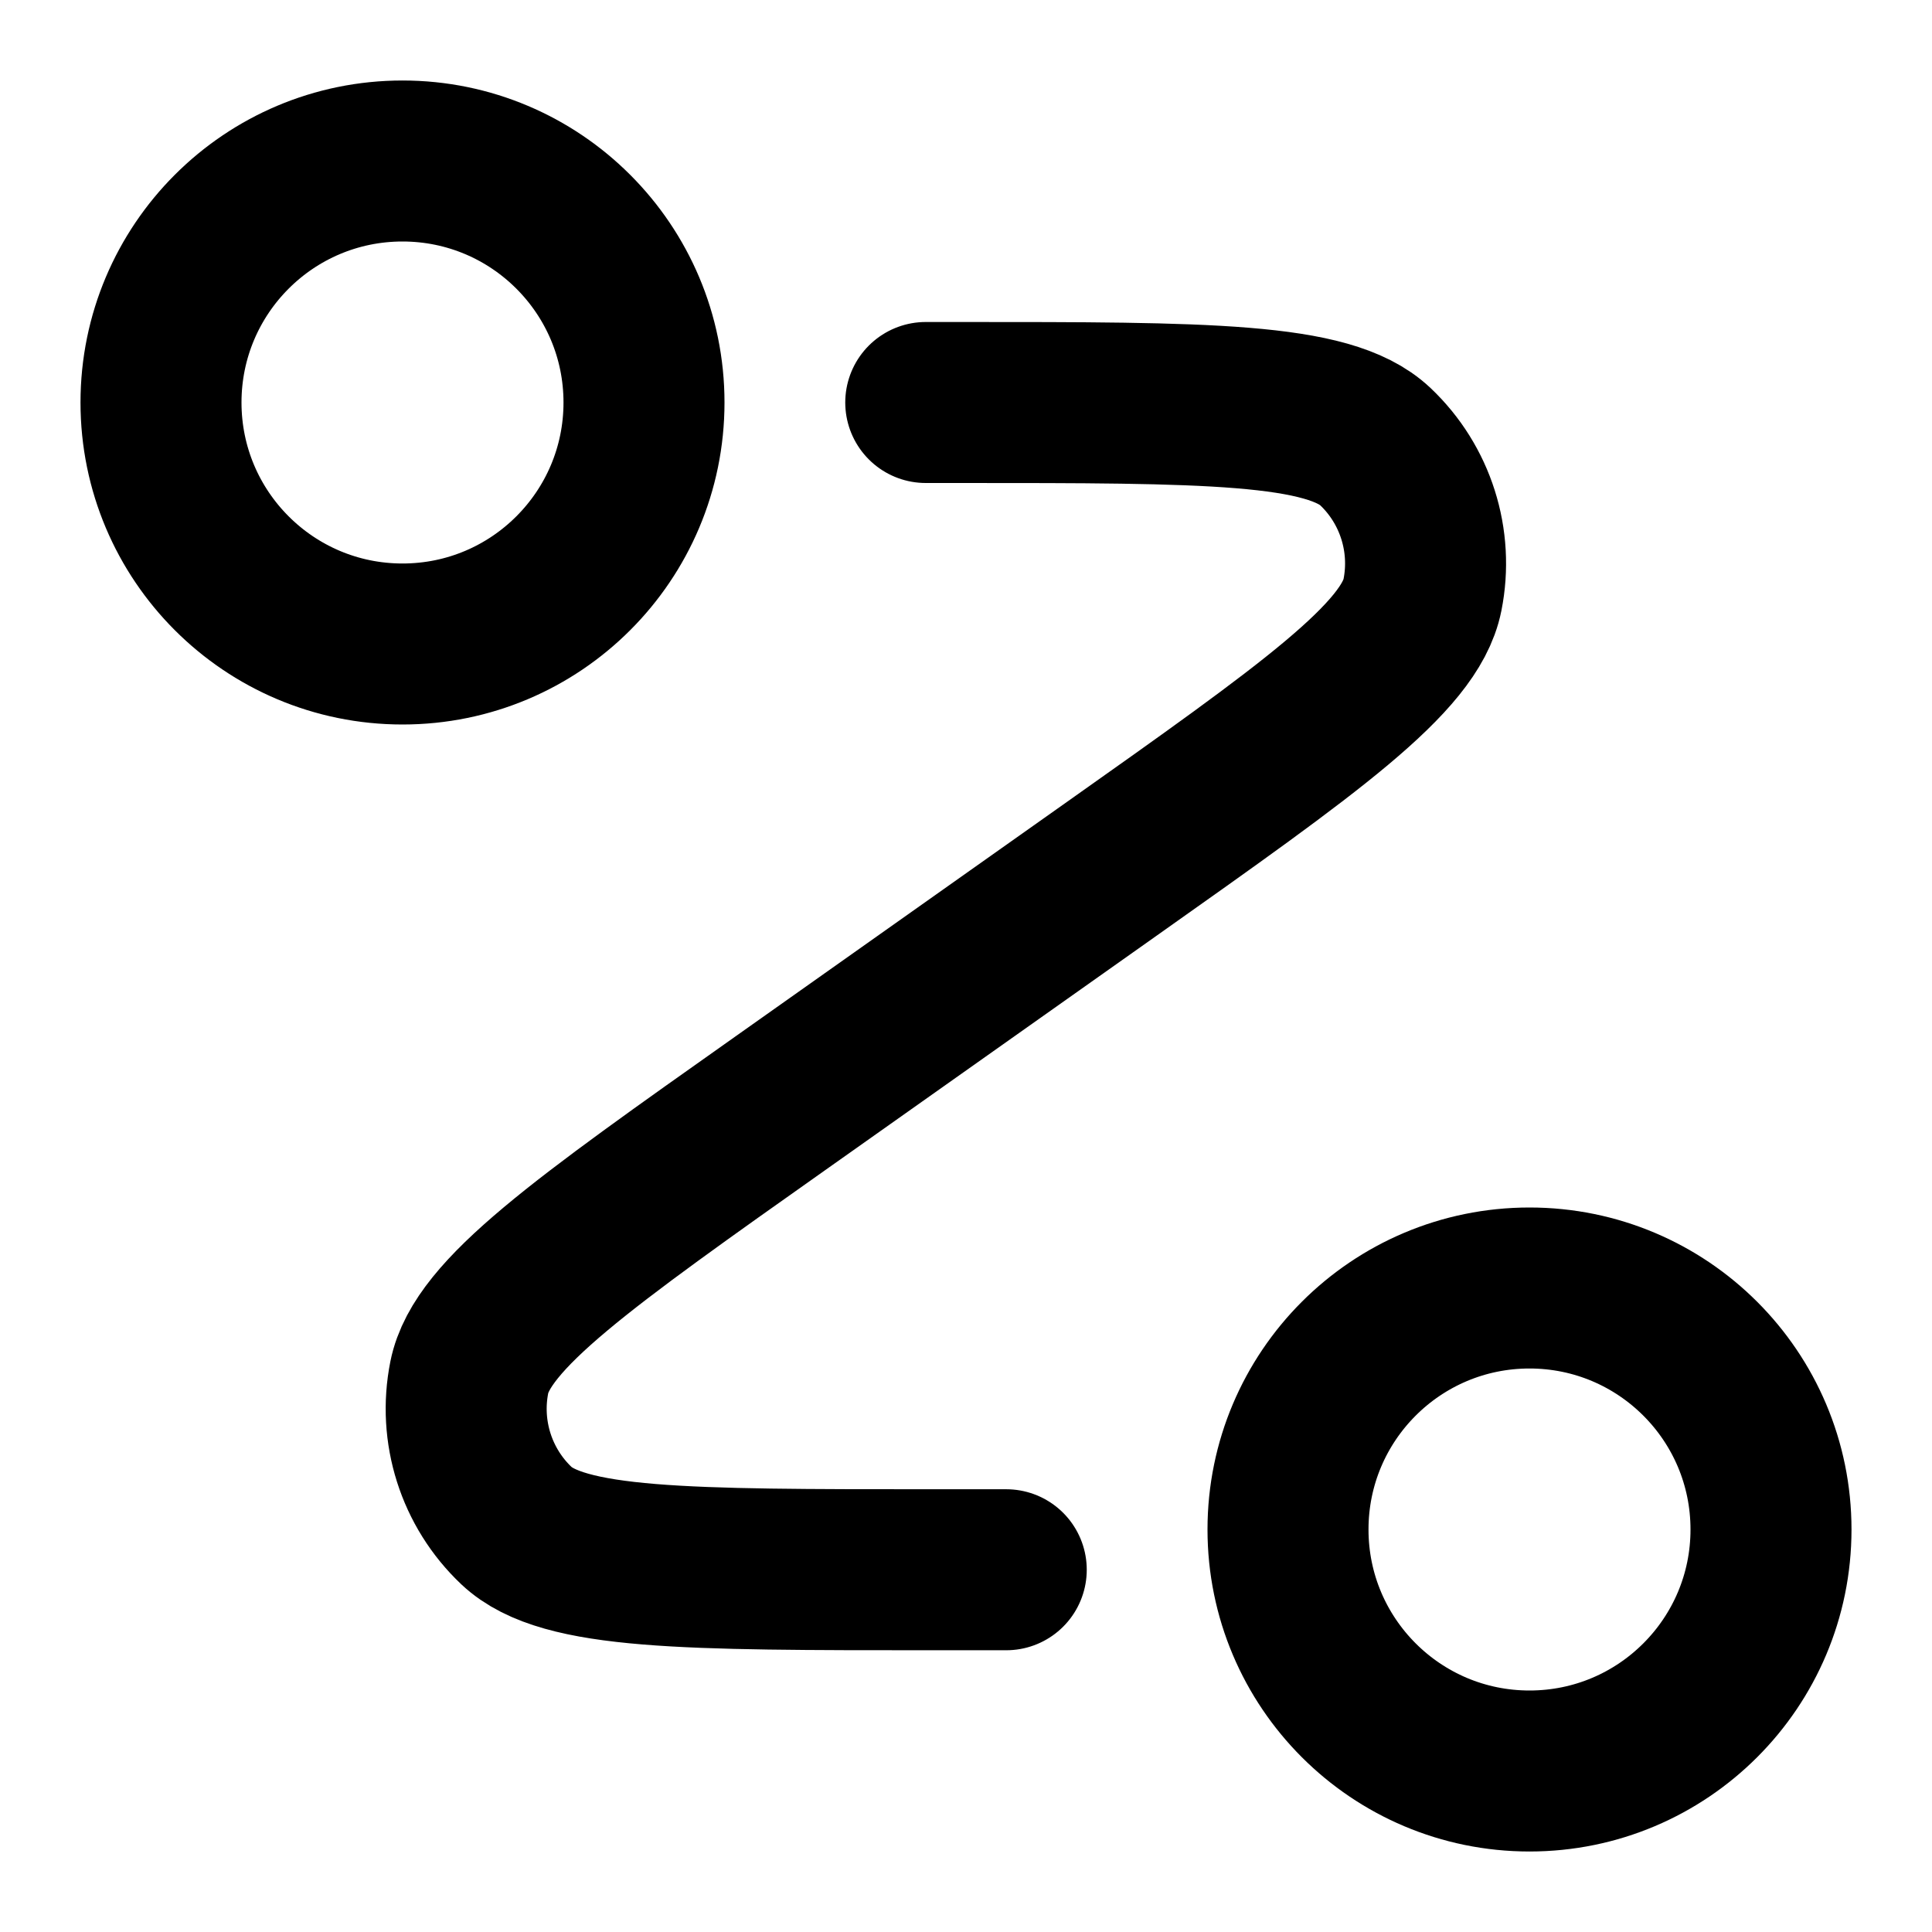
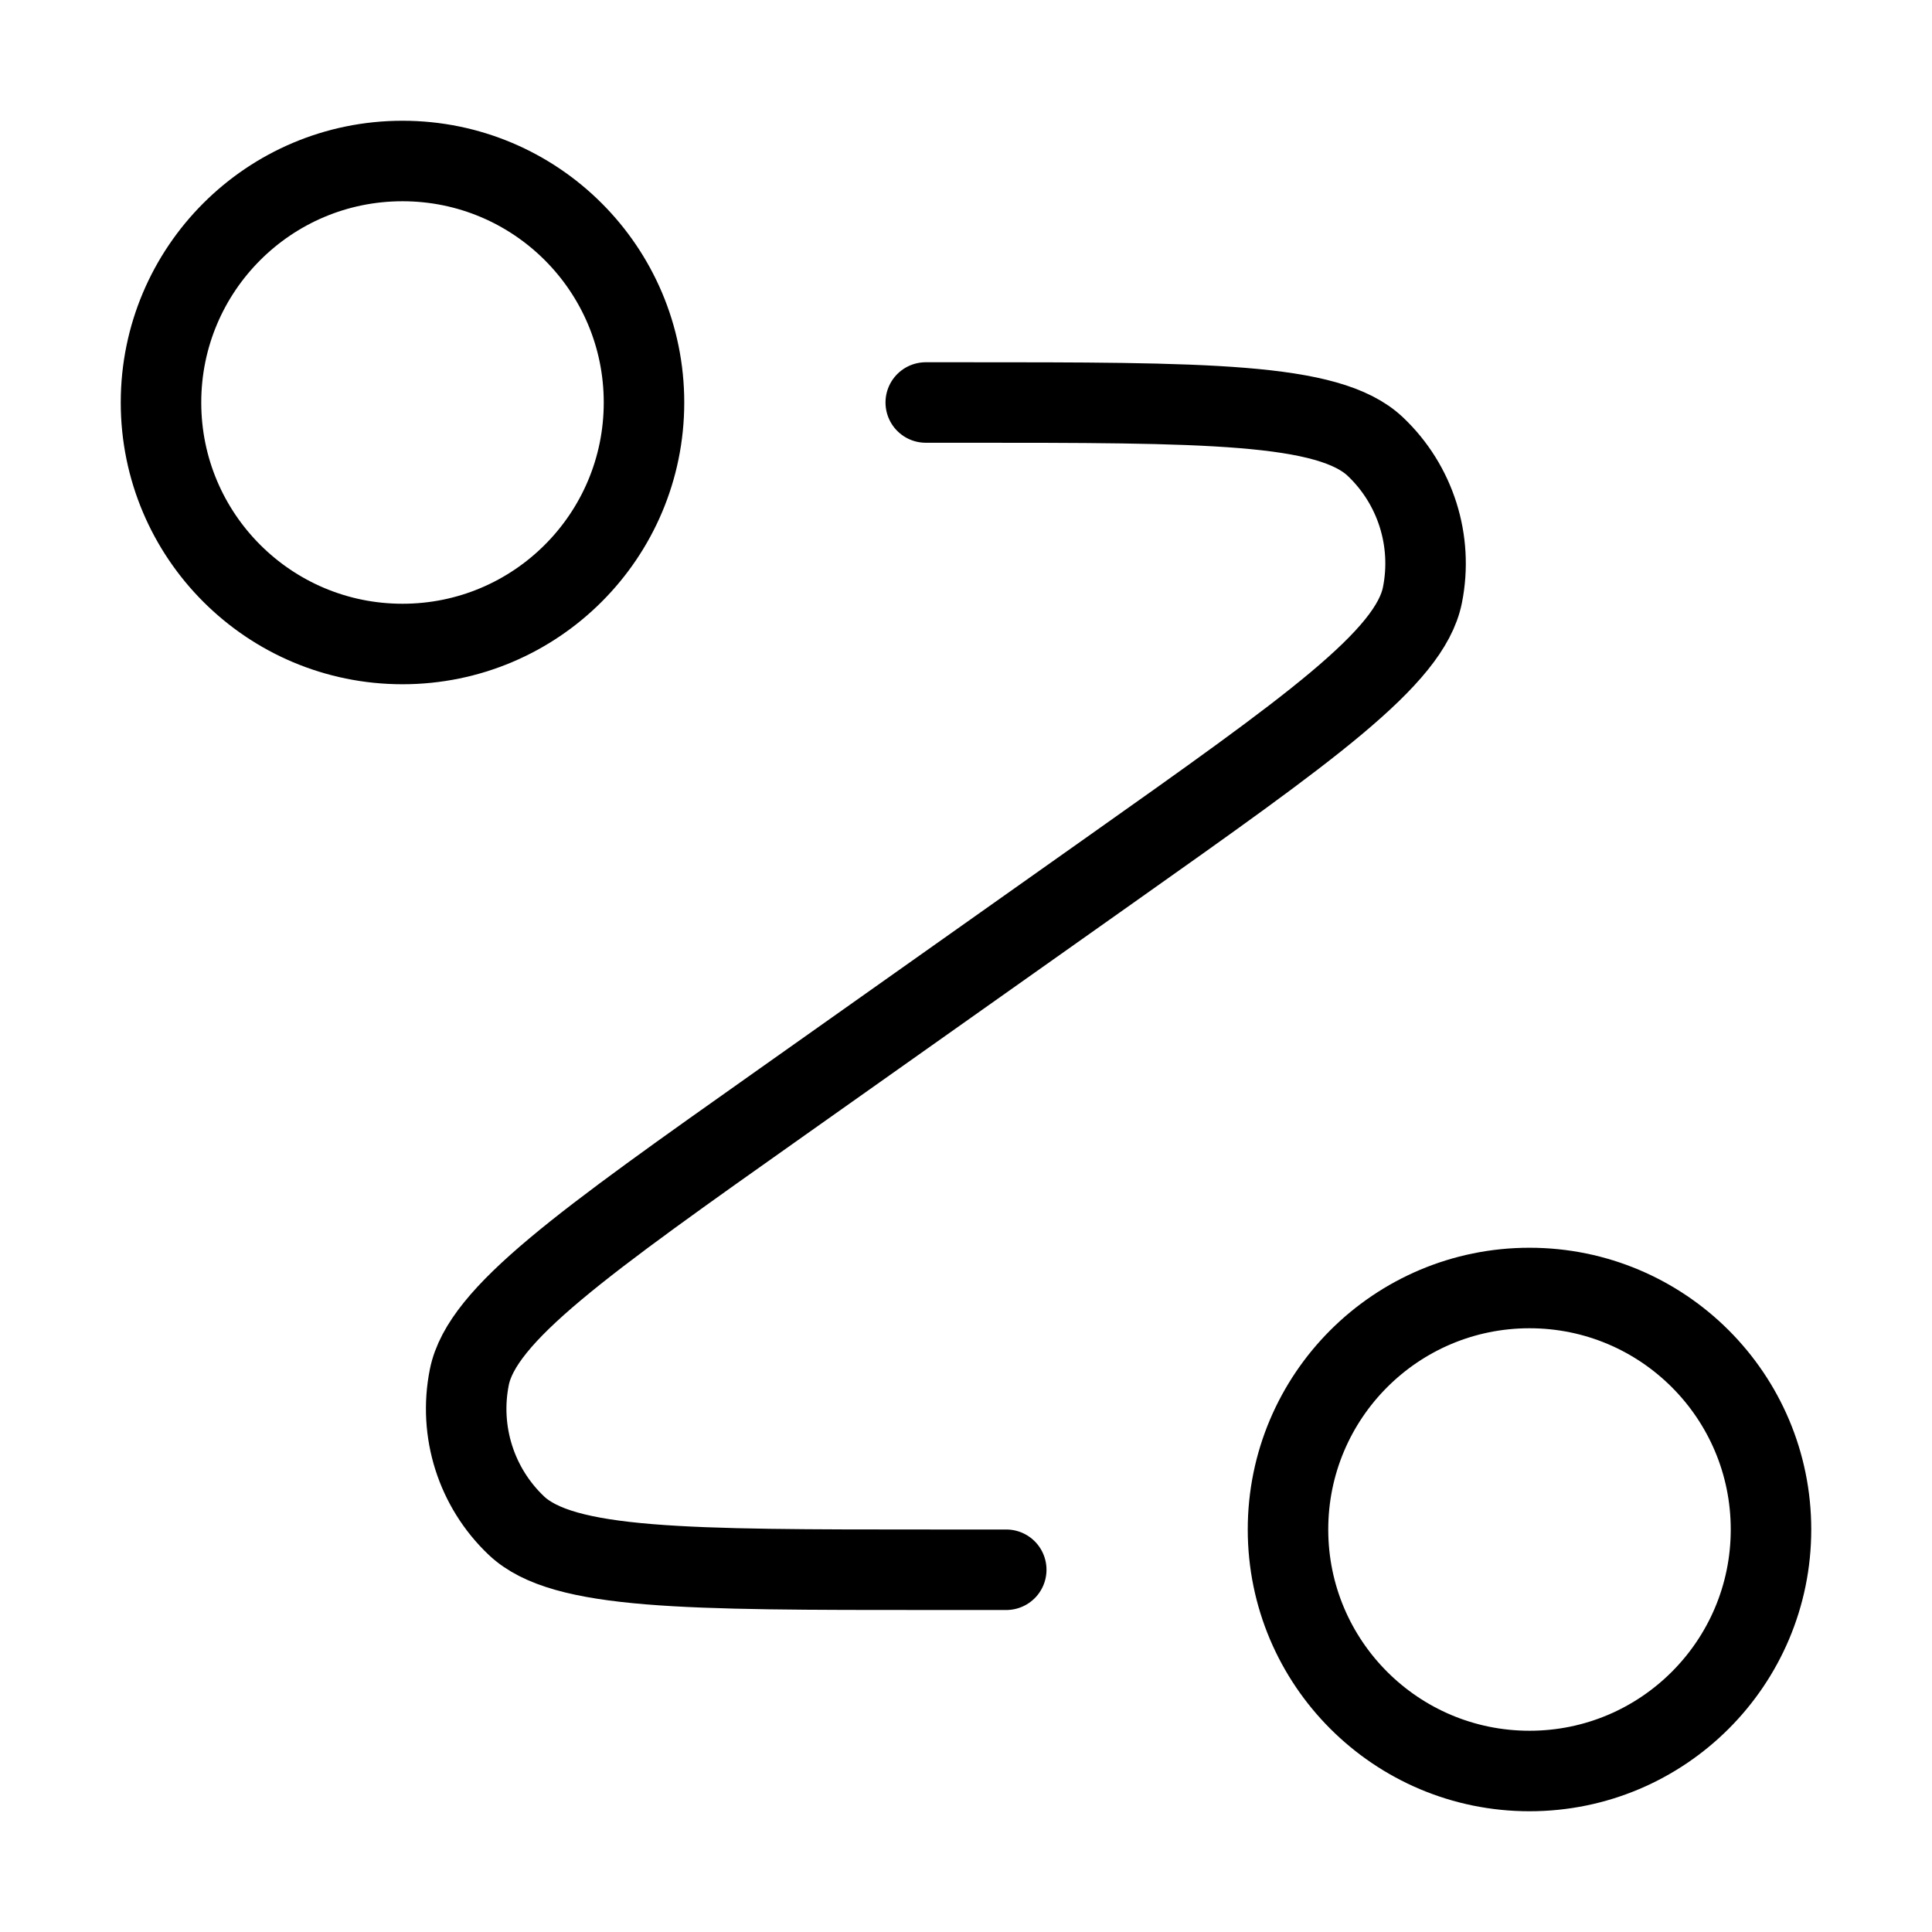
<svg xmlns="http://www.w3.org/2000/svg" width="24" height="24" viewBox="0 0 24 24" fill="none">
  <g transform="translate(1, 1)">
-     <path d="M10.5 4H10.934C13.982 4 15.505 4 16.084 4.547C16.584 5.02 16.805 5.717 16.67 6.392C16.514 7.173 15.27 8.053 12.782 9.813L8.718 12.688C6.23 14.447 4.986 15.327 4.83 16.108C4.695 16.783 4.916 17.48 5.416 17.953C5.995 18.5 7.518 18.5 10.566 18.5H11.5M7 4C7 5.657 5.657 7 4 7C2.343 7 1 5.657 1 4C1 2.343 2.343 1 4 1C5.657 1 7 2.343 7 4ZM21 18C21 19.657 19.657 21 18 21C16.343 21 15 19.657 15 18C15 16.343 16.343 15 18 15C19.657 15 21 16.343 21 18Z" stroke="currentColor" stroke-width="2" stroke-linecap="round" stroke-linejoin="round" />
+     <path d="M10.5 4H10.934C13.982 4 15.505 4 16.084 4.547C16.584 5.02 16.805 5.717 16.67 6.392C16.514 7.173 15.27 8.053 12.782 9.813L8.718 12.688C6.23 14.447 4.986 15.327 4.83 16.108C4.695 16.783 4.916 17.48 5.416 17.953C5.995 18.5 7.518 18.5 10.566 18.5H11.5M7 4C7 5.657 5.657 7 4 7C2.343 7 1 5.657 1 4C1 2.343 2.343 1 4 1C5.657 1 7 2.343 7 4ZM21 18C21 19.657 19.657 21 18 21C16.343 21 15 19.657 15 18C15 16.343 16.343 15 18 15C19.657 15 21 16.343 21 18Z" stroke="currentColor" stroke-width="1" stroke-linecap="round" stroke-linejoin="round" />
  </g>
</svg>
